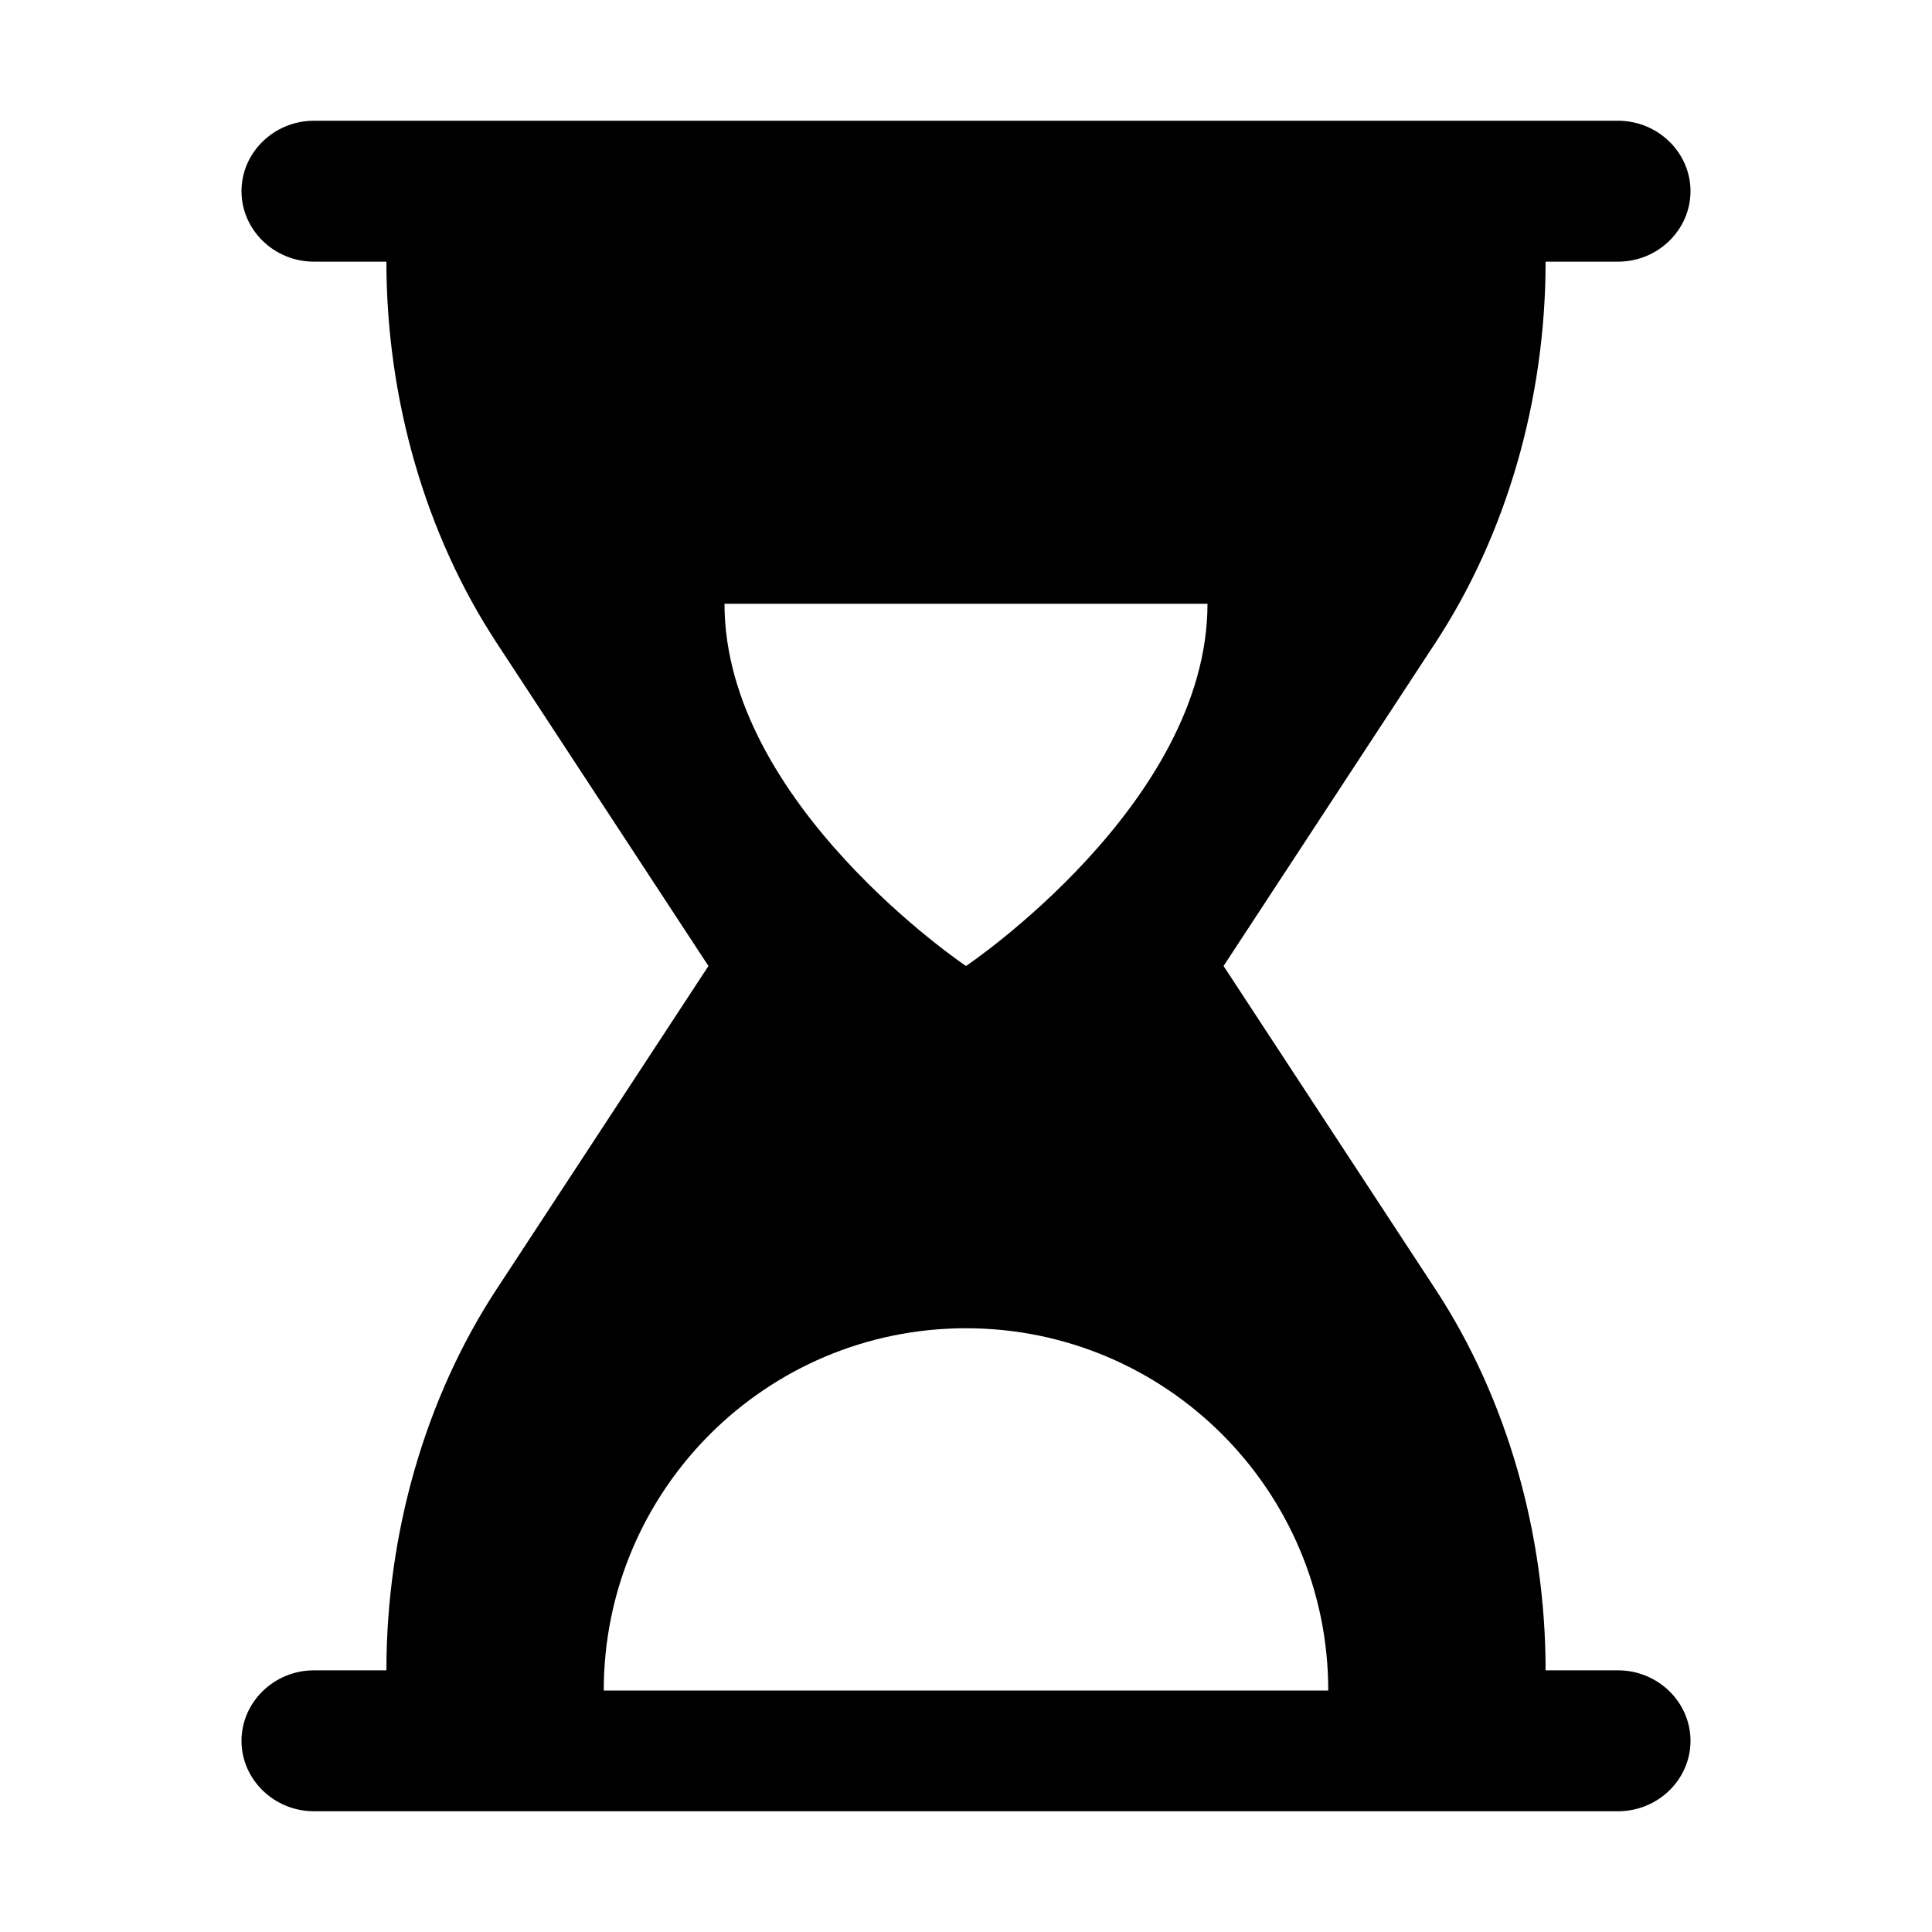
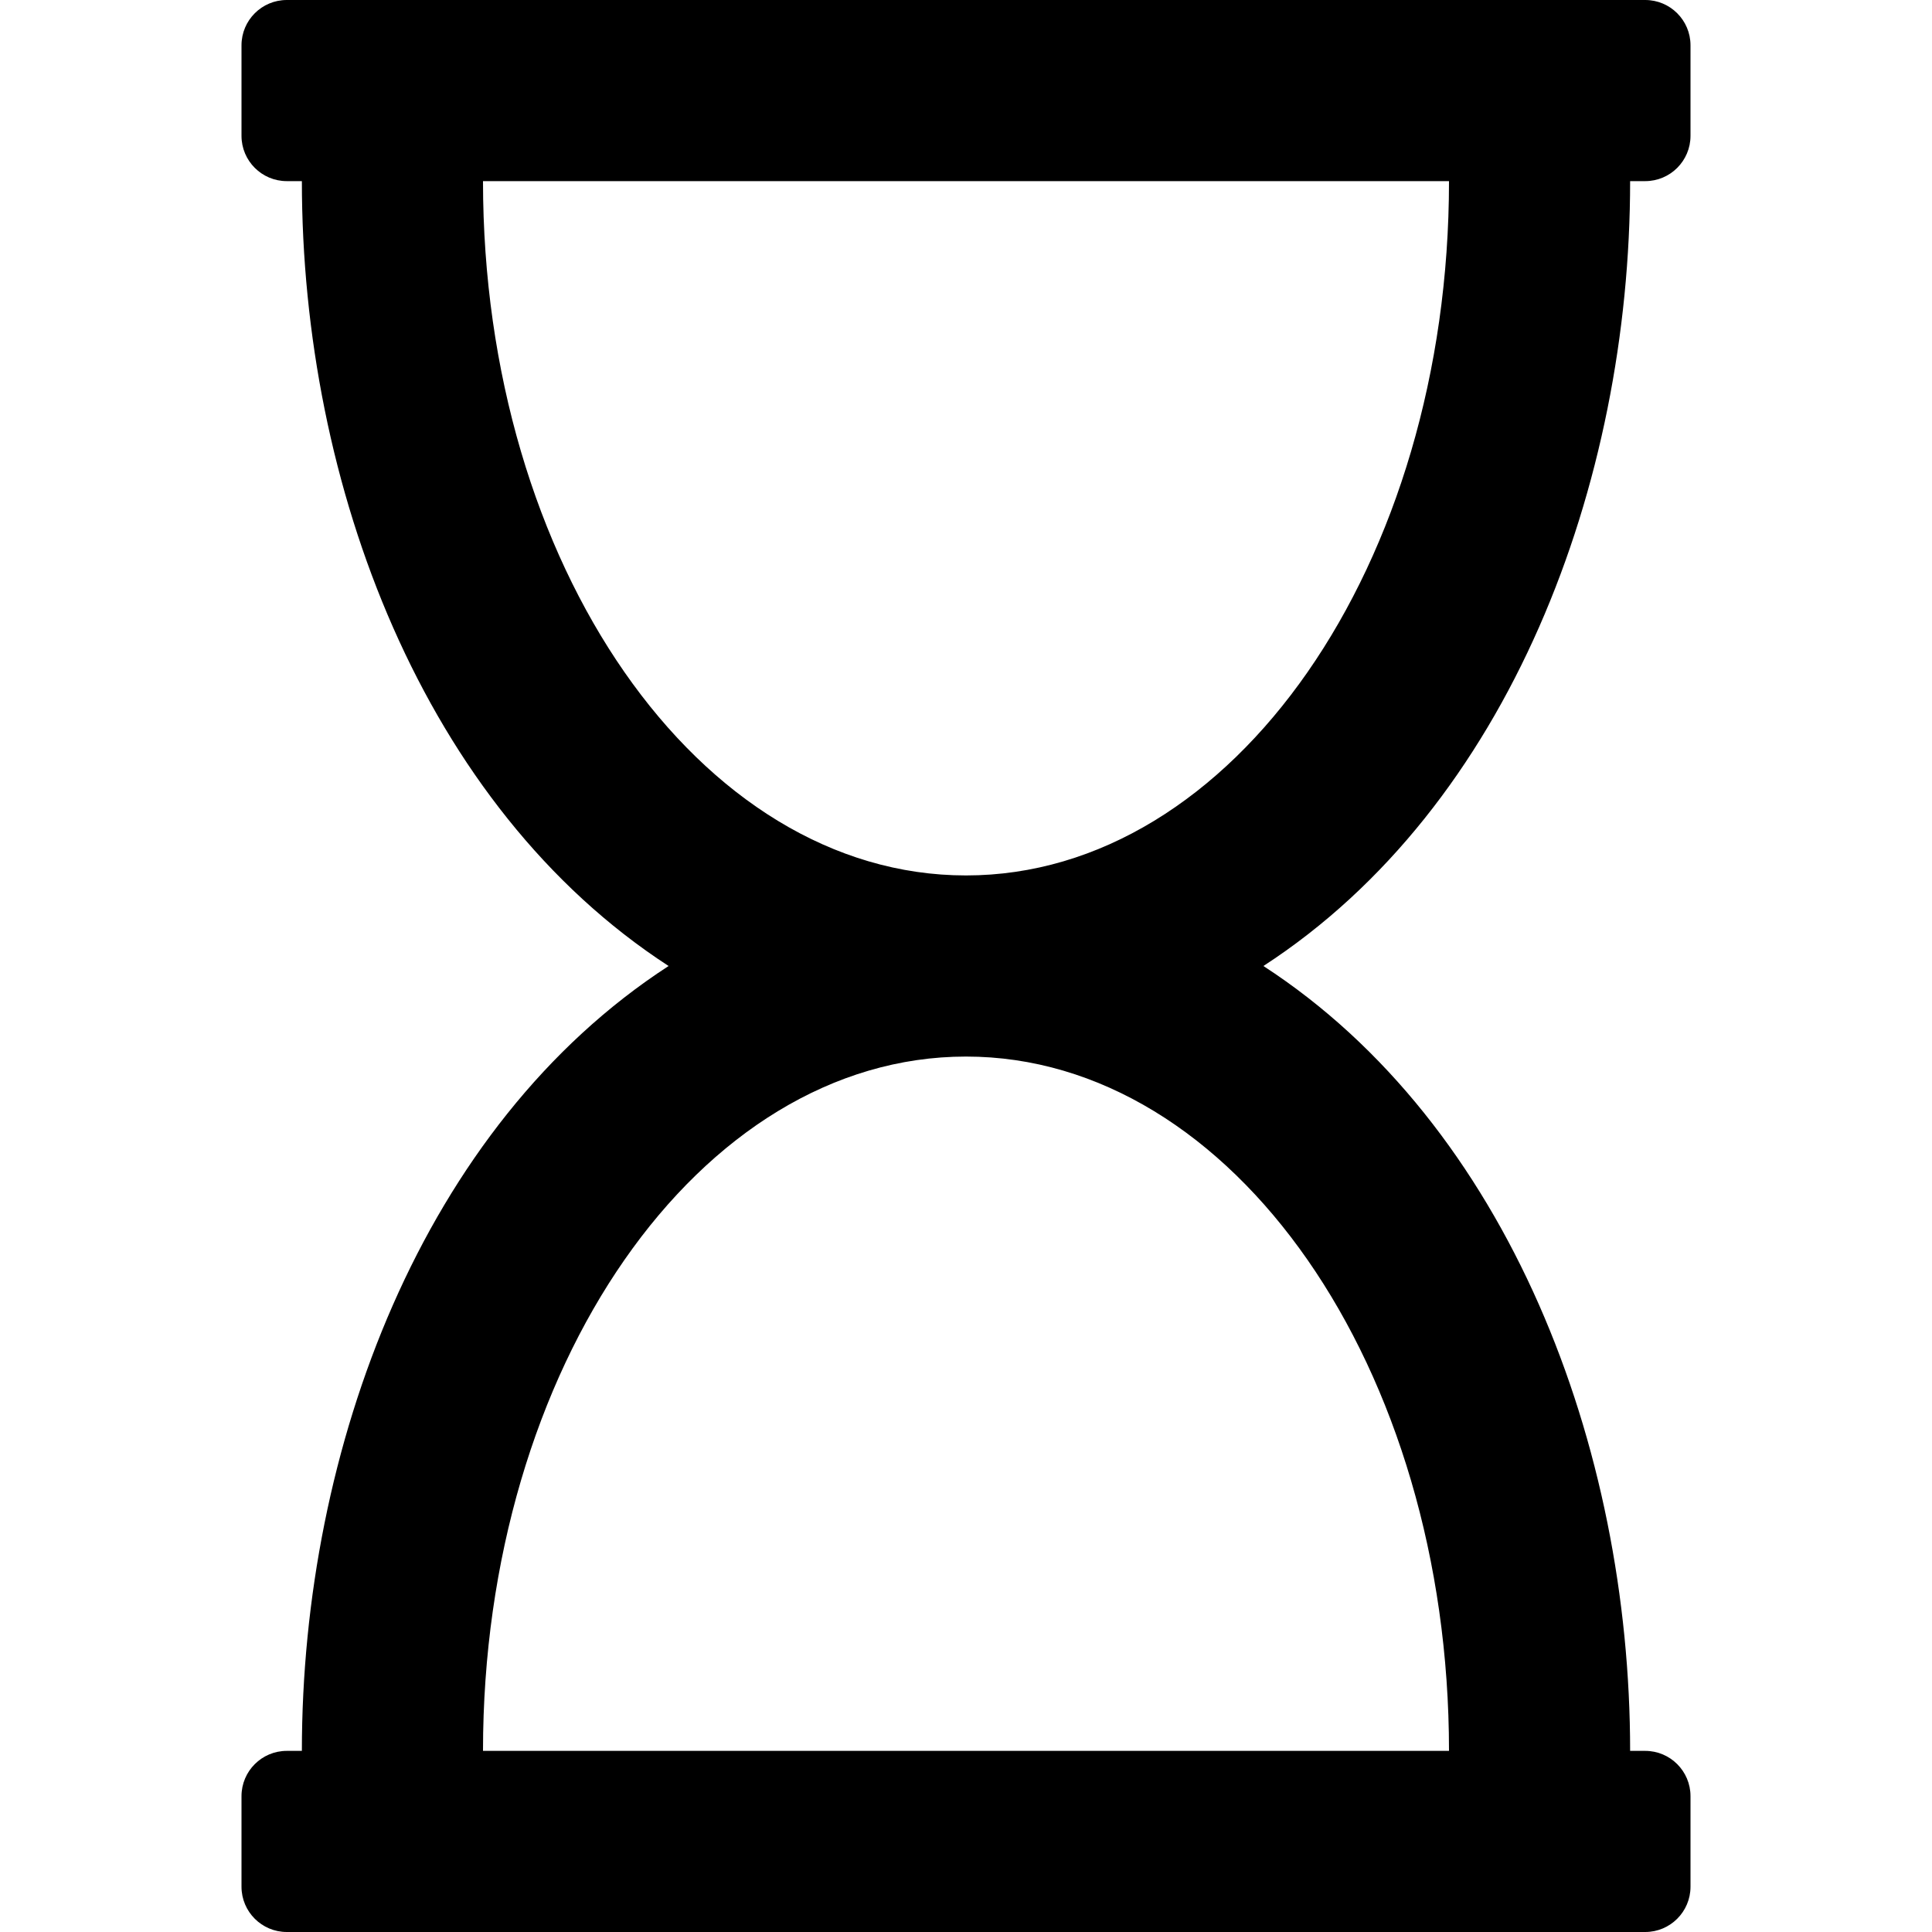
<svg xmlns="http://www.w3.org/2000/svg" width="16" height="16" viewBox="0 0 16 16">
-   <path fill="#000" fill-rule="evenodd" d="M13.4 13.833h-.6c0-1.138-.324-2.26-.913-3.157L10.133 8l1.754-2.676c.589-.897.913-2.019.913-3.157h.6c.33 0 .6-.263.6-.584 0-.32-.27-.583-.6-.583H2.6c-.33 0-.6.262-.6.583 0 .321.27.584.6.584h.6c0 1.138.324 2.26.913 3.157L5.867 8l-1.754 2.676c-.589.897-.913 2.019-.913 3.157h-.6c-.33 0-.6.263-.6.584 0 .32.27.583.6.583h10.8c.33 0 .6-.262.6-.583 0-.321-.27-.584-.6-.584zM6 5h4c0 1.657-2 3-2 3S6 6.657 6 5zm-1 9a3 3 0 0 1 6 0H5z" />
+   <g fill="none" fill-rule="evenodd">
+     <path fill="#000" d="M13.625 16c.207 0 .375-.168.375-.375v-.75c0-.207-.168-.375-.375-.375H13.5c0-2.518-1.006-5.181-3.037-6.5 2.04-1.324 3.037-3.997 3.037-6.5h.125c.207 0 .375-.168.375-.375v-.75C14 .168 13.832 0 13.625 0H2.375C2.168 0 2 .168 2 .375v.75c0 .207.168.375.375.375H2.5c0 2.518 1.006 5.181 3.037 6.5C3.497 9.324 2.5 11.997 2.5 14.5h-.125c-.207 0-.375.168-.375.375v.75c0 .207.168.375.375.375h11.25zM8 7.25c-2.21 0-4-2.574-4-5.75h8c0 3.176-1.79 5.75-4 5.75zm4 7.25H4c0-3.176 1.79-5.75 4-5.75s4 2.574 4 5.75z" />
+   </g>
</svg>
